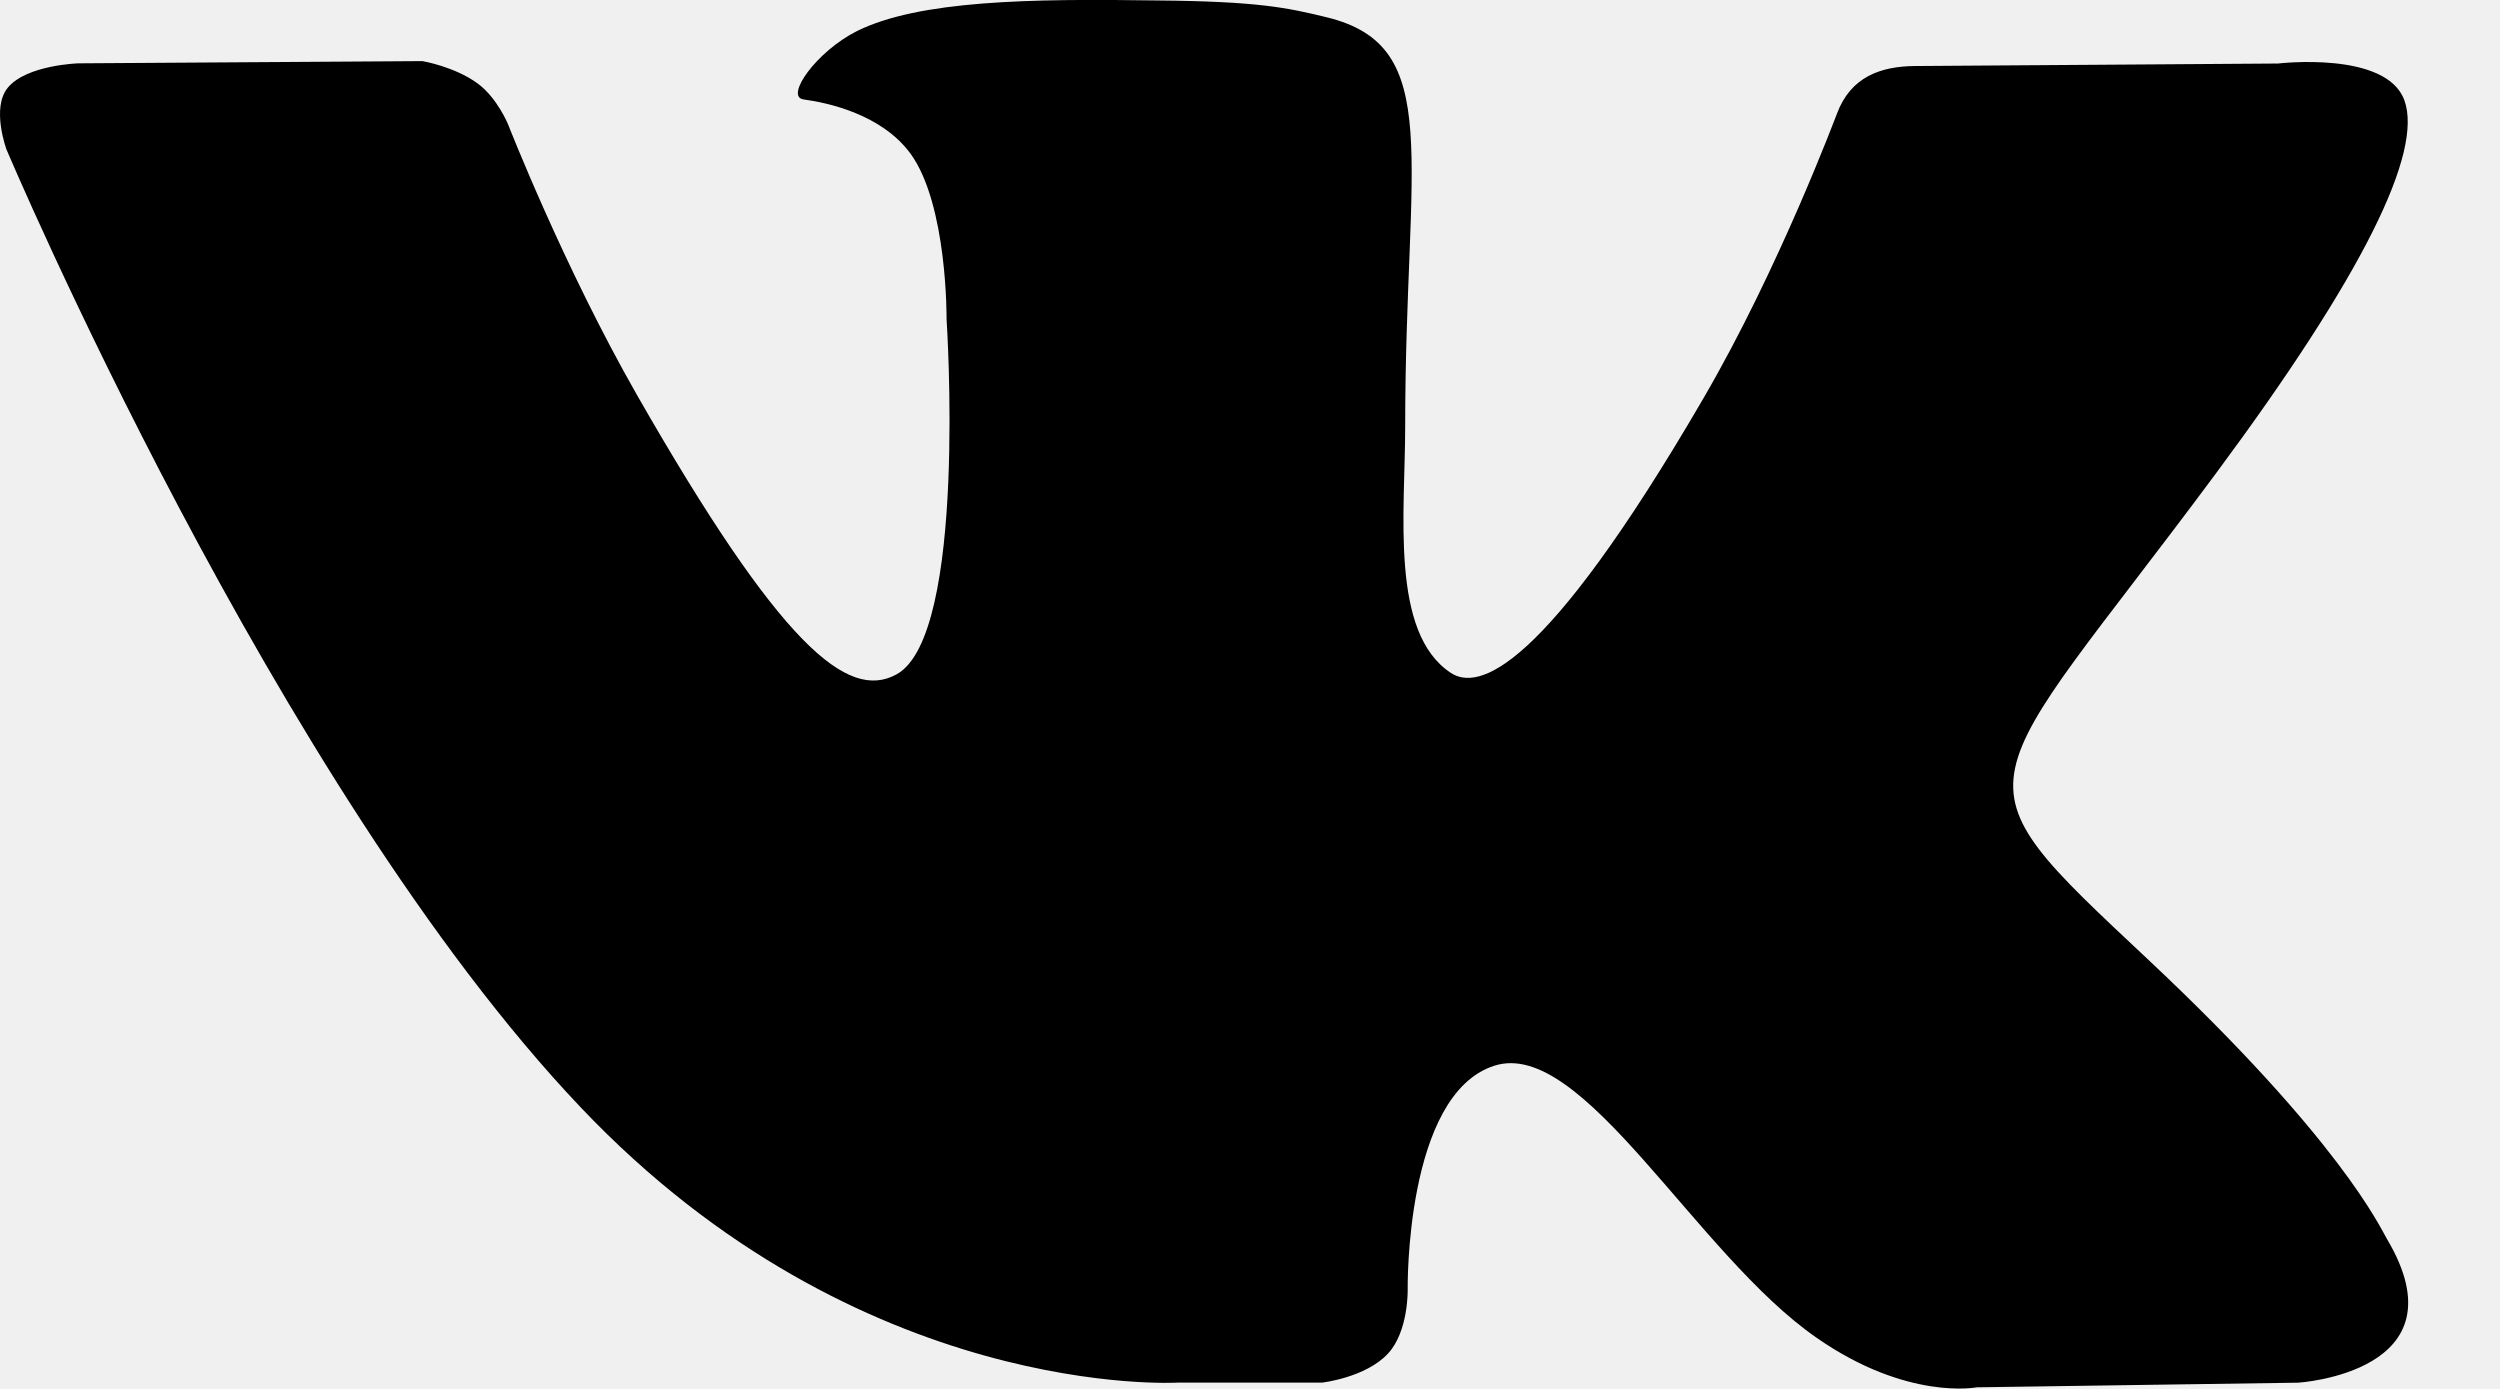
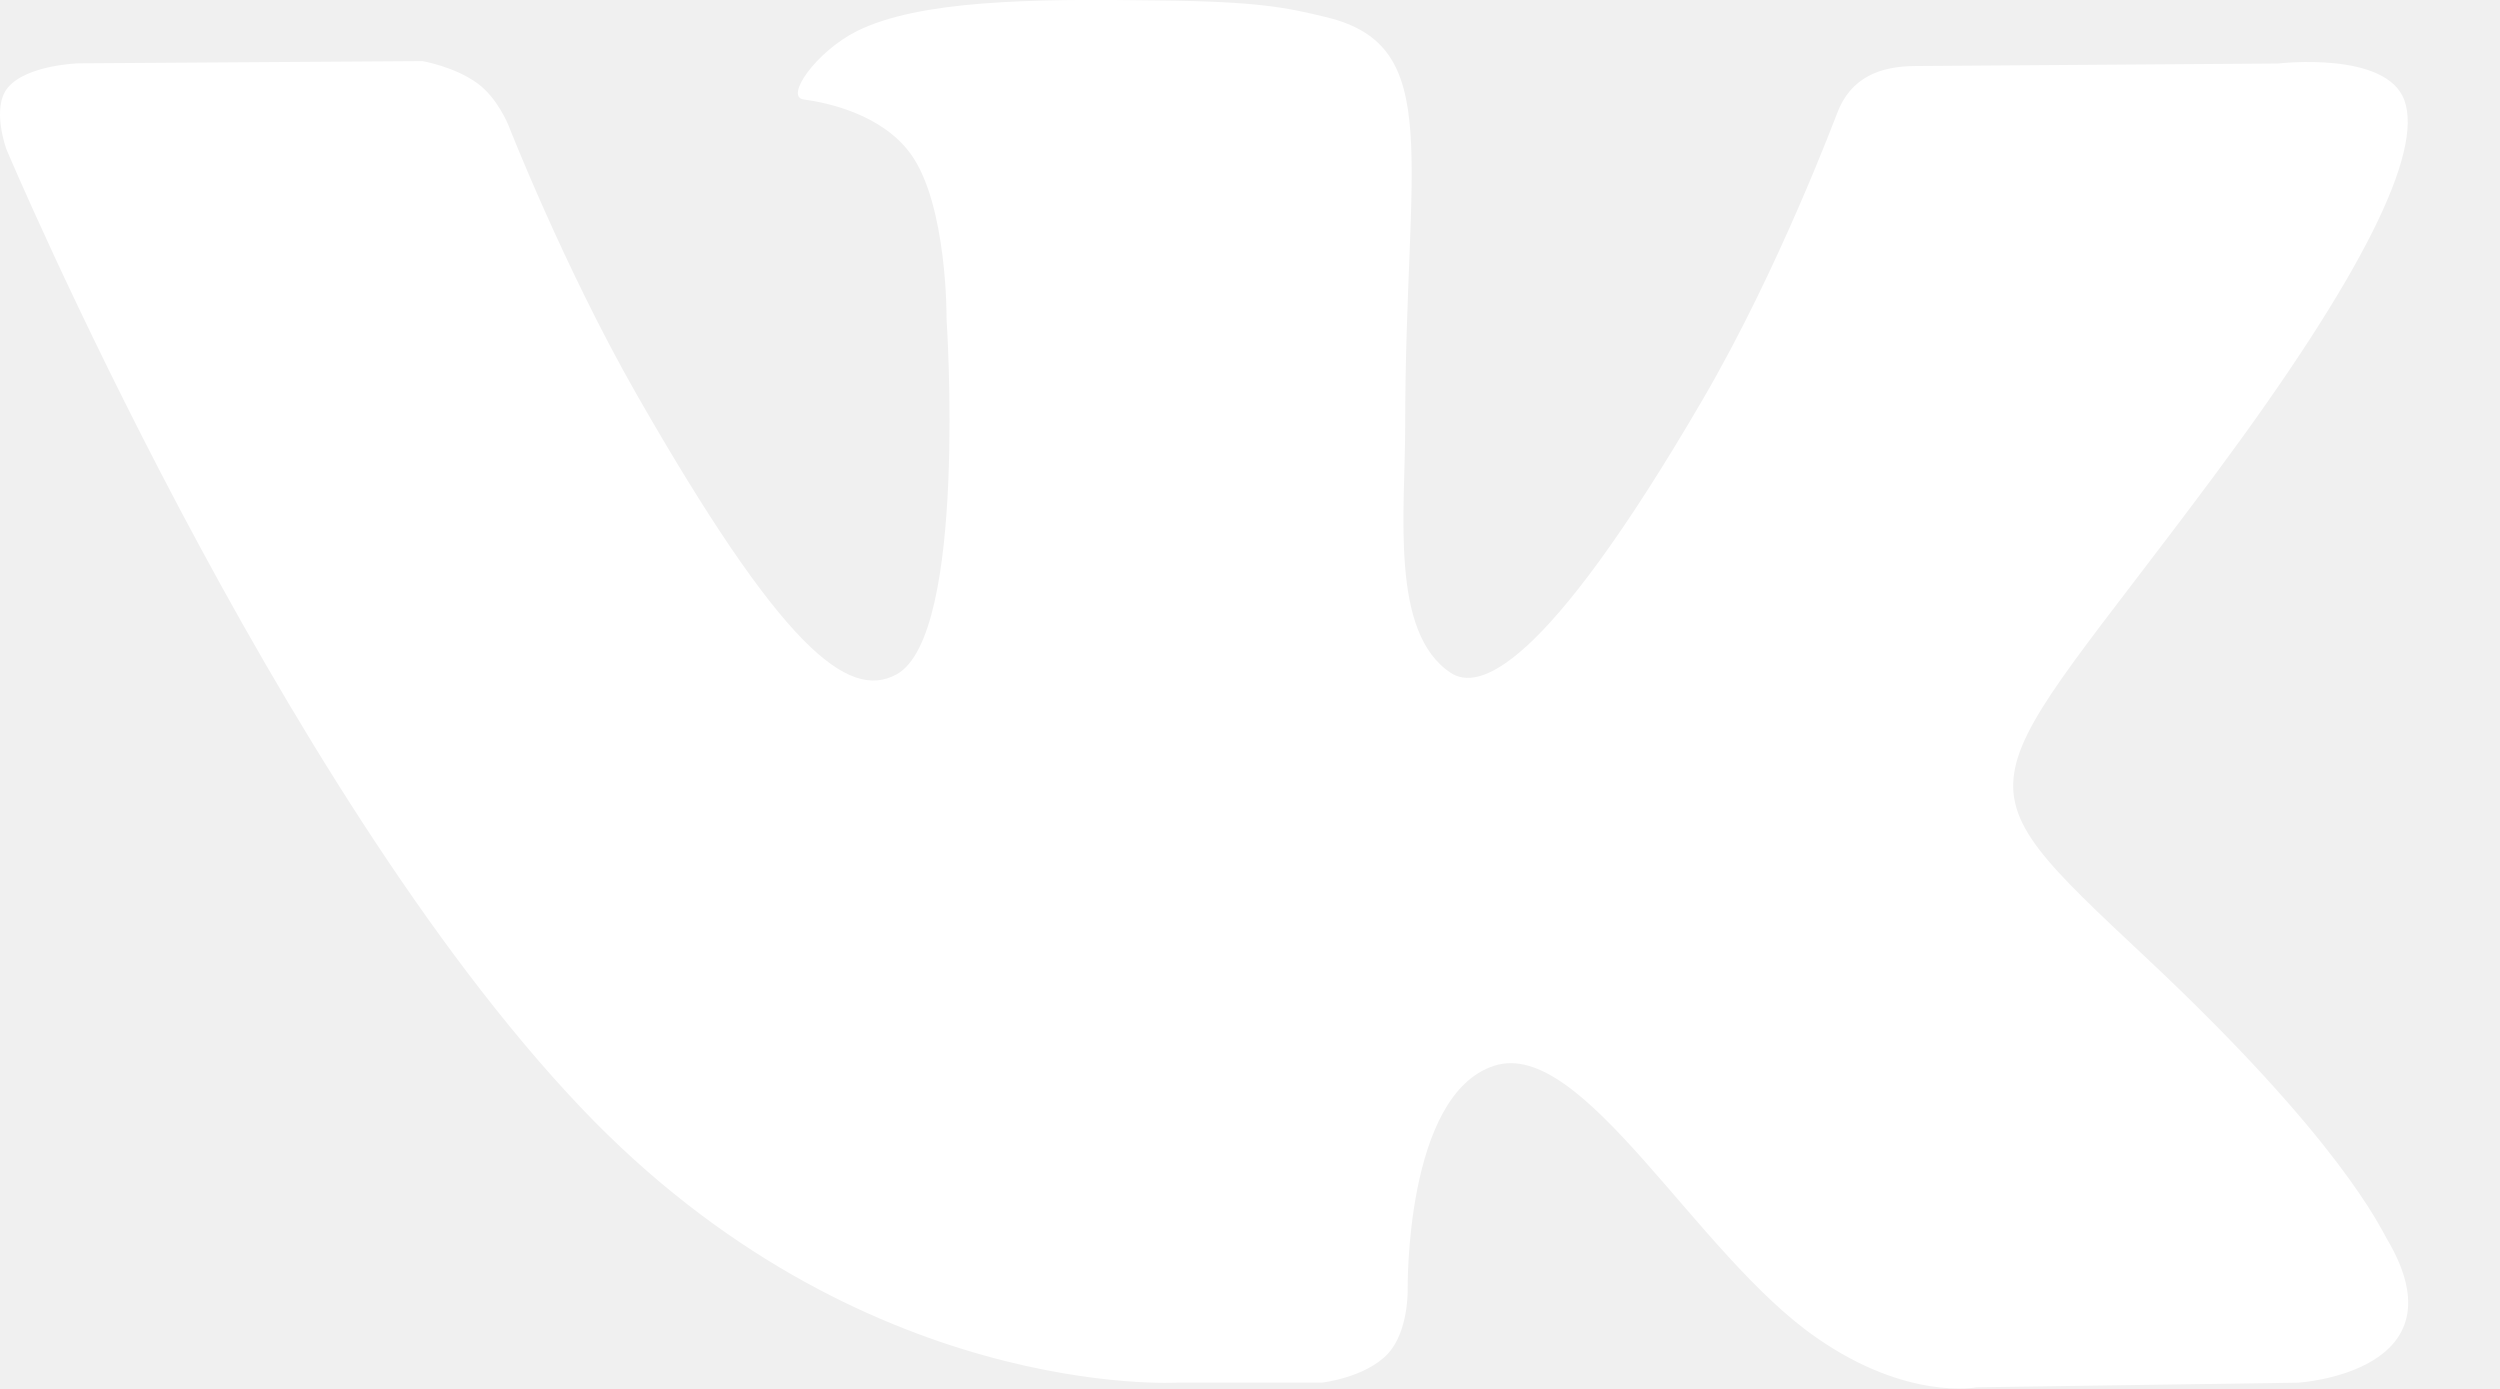
<svg xmlns="http://www.w3.org/2000/svg" width="27" height="15" viewBox="0 0 27 15" fill="none">
-   <path d="M16.138 11.51C17.094 11.201 18.318 13.55 19.621 14.449C20.599 15.13 21.348 14.983 21.348 14.983L24.821 14.933C24.821 14.933 26.636 14.821 25.778 13.379C25.707 13.259 25.275 12.31 23.193 10.357C21.016 8.314 21.311 8.645 23.932 5.113C25.529 2.96 26.168 1.645 25.968 1.085C25.776 0.546 24.603 0.686 24.603 0.686L20.69 0.713C20.309 0.714 19.986 0.832 19.839 1.228C19.836 1.232 19.218 2.894 18.394 4.307C16.653 7.296 15.958 7.455 15.67 7.268C15.009 6.835 15.176 5.531 15.176 4.604C15.176 1.707 15.608 0.499 14.33 0.187C13.903 0.083 13.591 0.015 12.502 0.005C11.11 -0.016 9.928 0.005 9.258 0.334C8.813 0.557 8.472 1.046 8.679 1.074C8.939 1.109 9.522 1.234 9.834 1.66C10.235 2.212 10.223 3.449 10.223 3.449C10.223 3.449 10.452 6.86 9.683 7.283C9.155 7.573 8.433 6.981 6.88 4.267C6.087 2.879 5.488 1.345 5.488 1.345C5.488 1.345 5.372 1.06 5.162 0.904C4.912 0.719 4.562 0.66 4.562 0.66L0.848 0.684C0.848 0.684 0.29 0.7 0.085 0.946C-0.097 1.164 0.07 1.614 0.07 1.614C0.07 1.614 2.979 8.495 6.273 11.961C9.293 15.143 12.725 14.932 12.725 14.932H14.28C14.28 14.932 14.749 14.878 14.989 14.62C15.213 14.38 15.203 13.929 15.203 13.929C15.203 13.929 15.172 11.82 16.138 11.51Z" fill="black" />
+   <path d="M16.138 11.51C17.094 11.201 18.318 13.55 19.621 14.449C20.599 15.13 21.348 14.983 21.348 14.983L24.821 14.933C24.821 14.933 26.636 14.821 25.778 13.379C25.707 13.259 25.275 12.31 23.193 10.357C21.016 8.314 21.311 8.645 23.932 5.113C25.529 2.96 26.168 1.645 25.968 1.085C25.776 0.546 24.603 0.686 24.603 0.686L20.69 0.713C20.309 0.714 19.986 0.832 19.839 1.228C19.836 1.232 19.218 2.894 18.394 4.307C16.653 7.296 15.958 7.455 15.67 7.268C15.009 6.835 15.176 5.531 15.176 4.604C15.176 1.707 15.608 0.499 14.33 0.187C13.903 0.083 13.591 0.015 12.502 0.005C11.11 -0.016 9.928 0.005 9.258 0.334C8.813 0.557 8.472 1.046 8.679 1.074C8.939 1.109 9.522 1.234 9.834 1.66C10.235 2.212 10.223 3.449 10.223 3.449C10.223 3.449 10.452 6.86 9.683 7.283C9.155 7.573 8.433 6.981 6.88 4.267C6.087 2.879 5.488 1.345 5.488 1.345C5.488 1.345 5.372 1.06 5.162 0.904C4.912 0.719 4.562 0.66 4.562 0.66L0.848 0.684C0.848 0.684 0.29 0.7 0.085 0.946C-0.097 1.164 0.07 1.614 0.07 1.614C0.07 1.614 2.979 8.495 6.273 11.961C9.293 15.143 12.725 14.932 12.725 14.932H14.28C14.28 14.932 14.749 14.878 14.989 14.62C15.213 14.38 15.203 13.929 15.203 13.929C15.203 13.929 15.172 11.82 16.138 11.51Z" fill="#ffffff" />
</svg>
